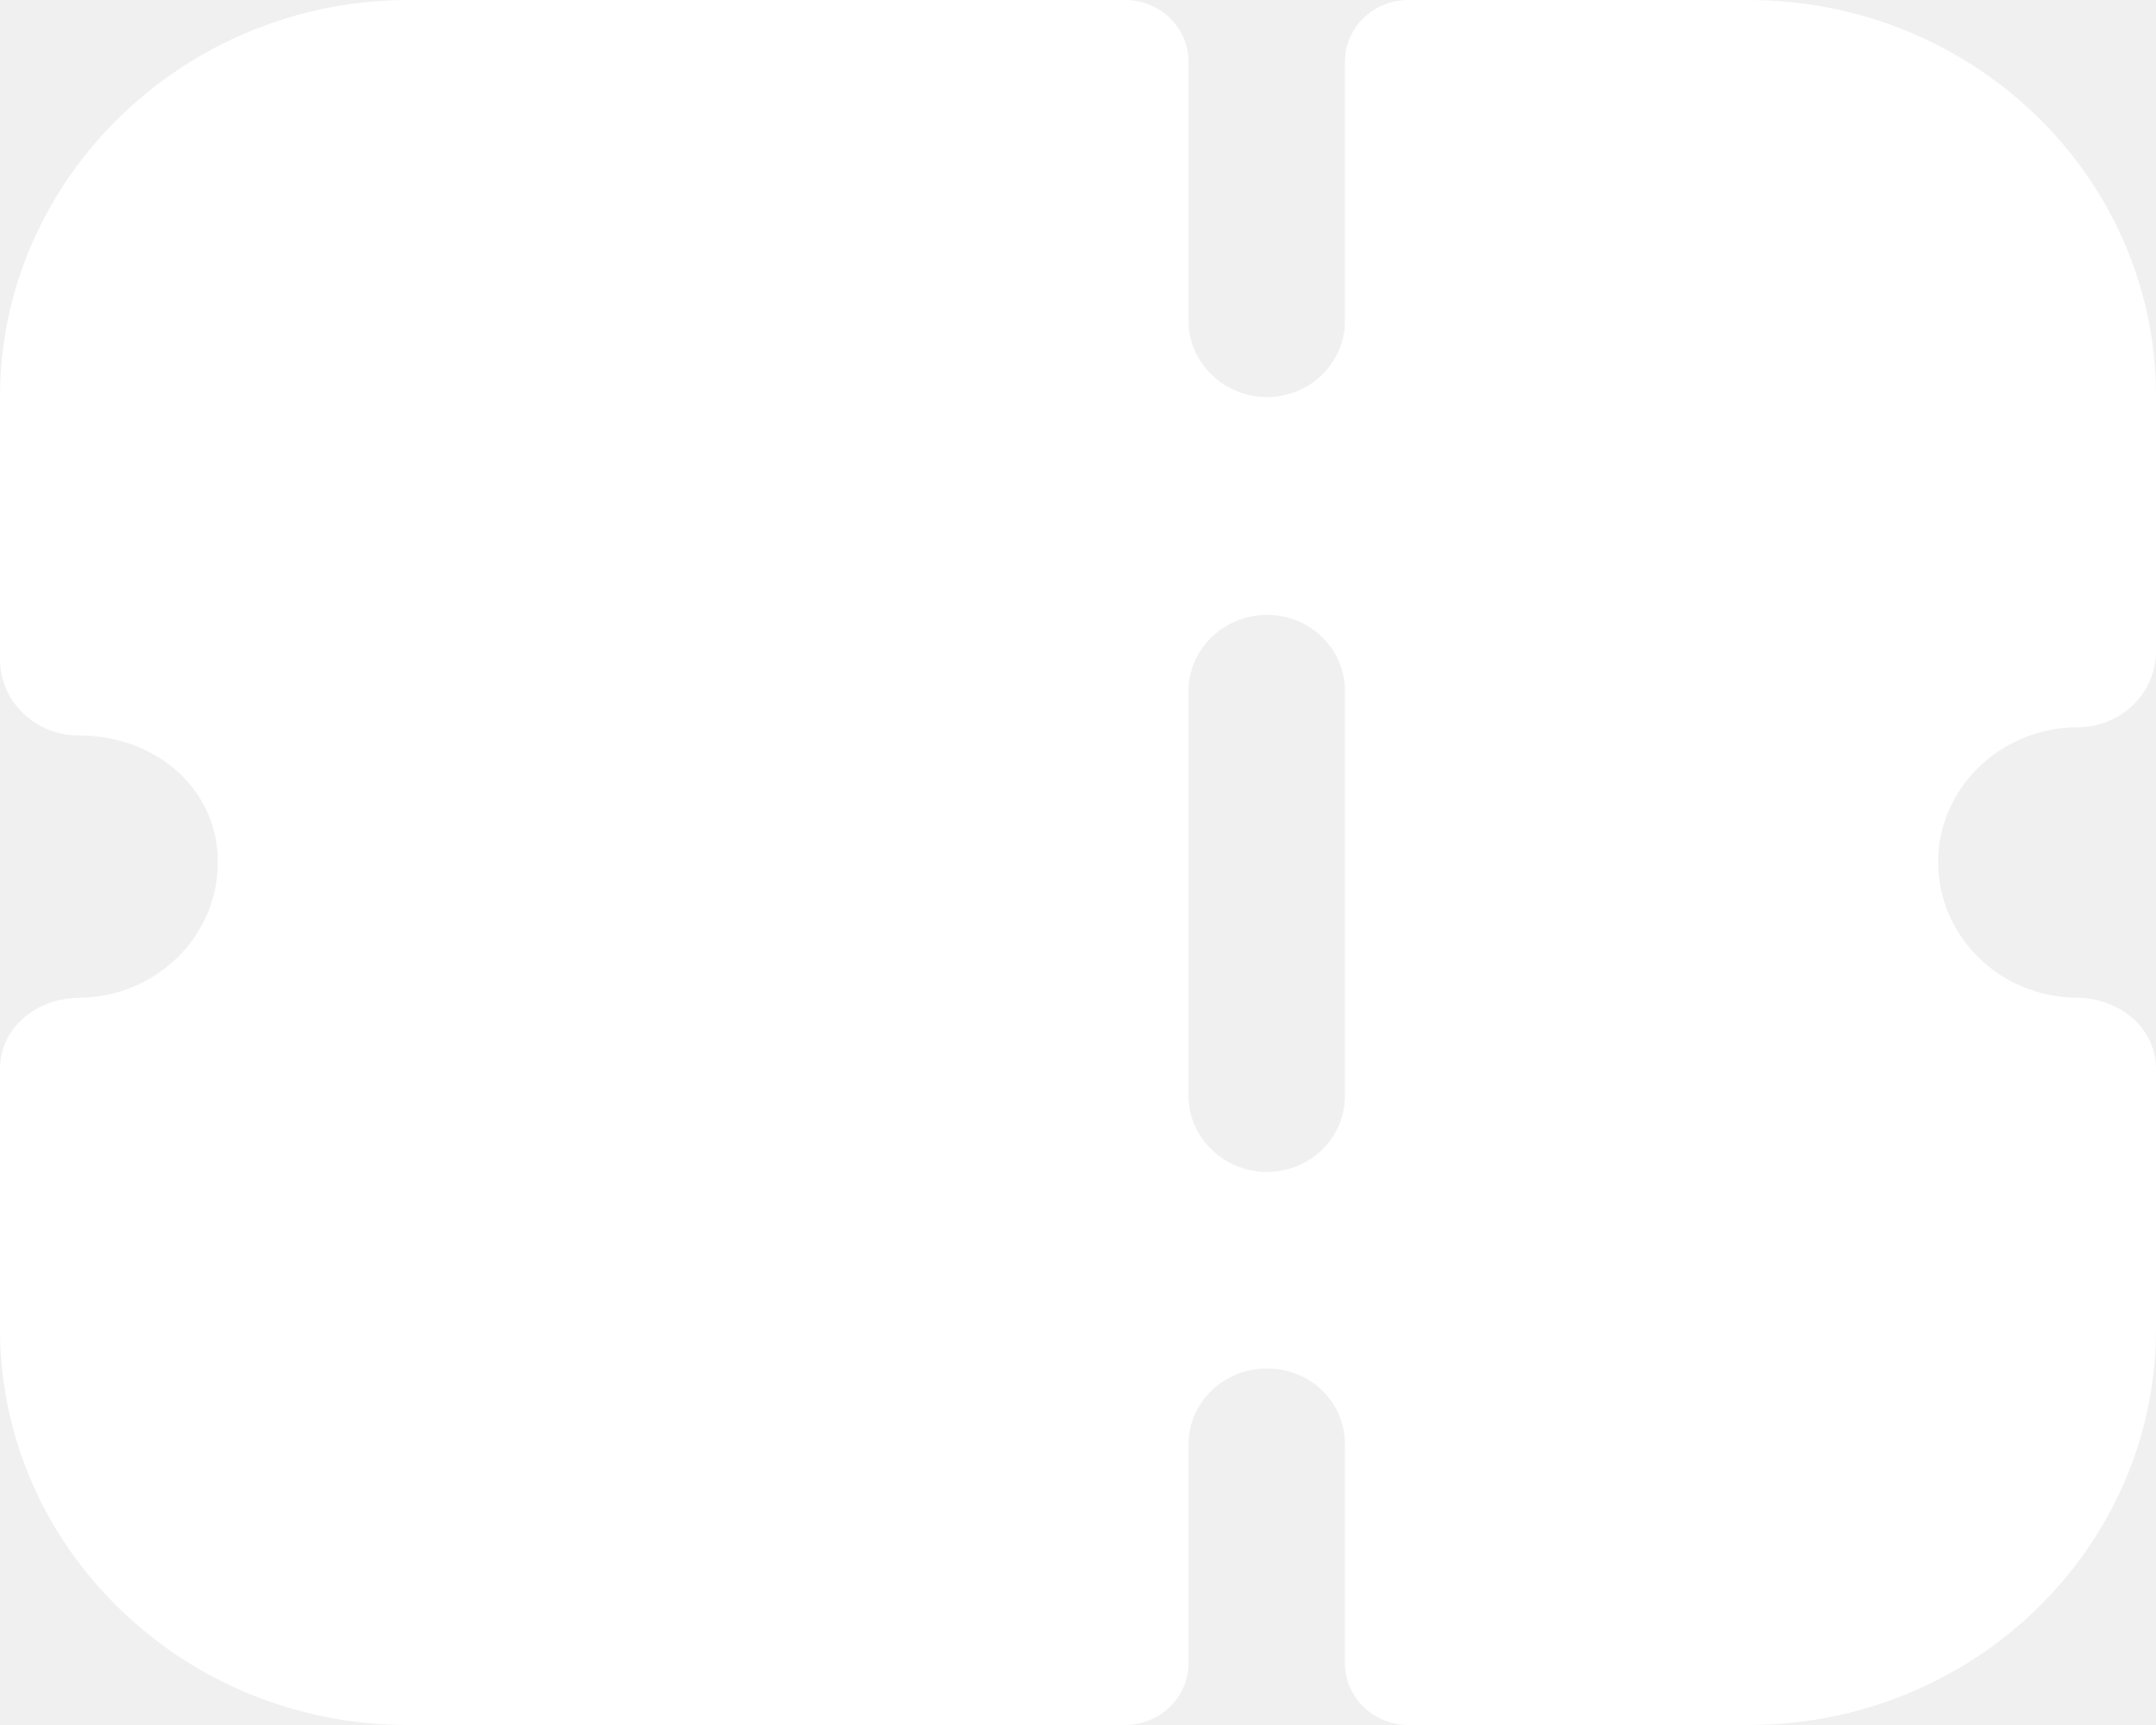
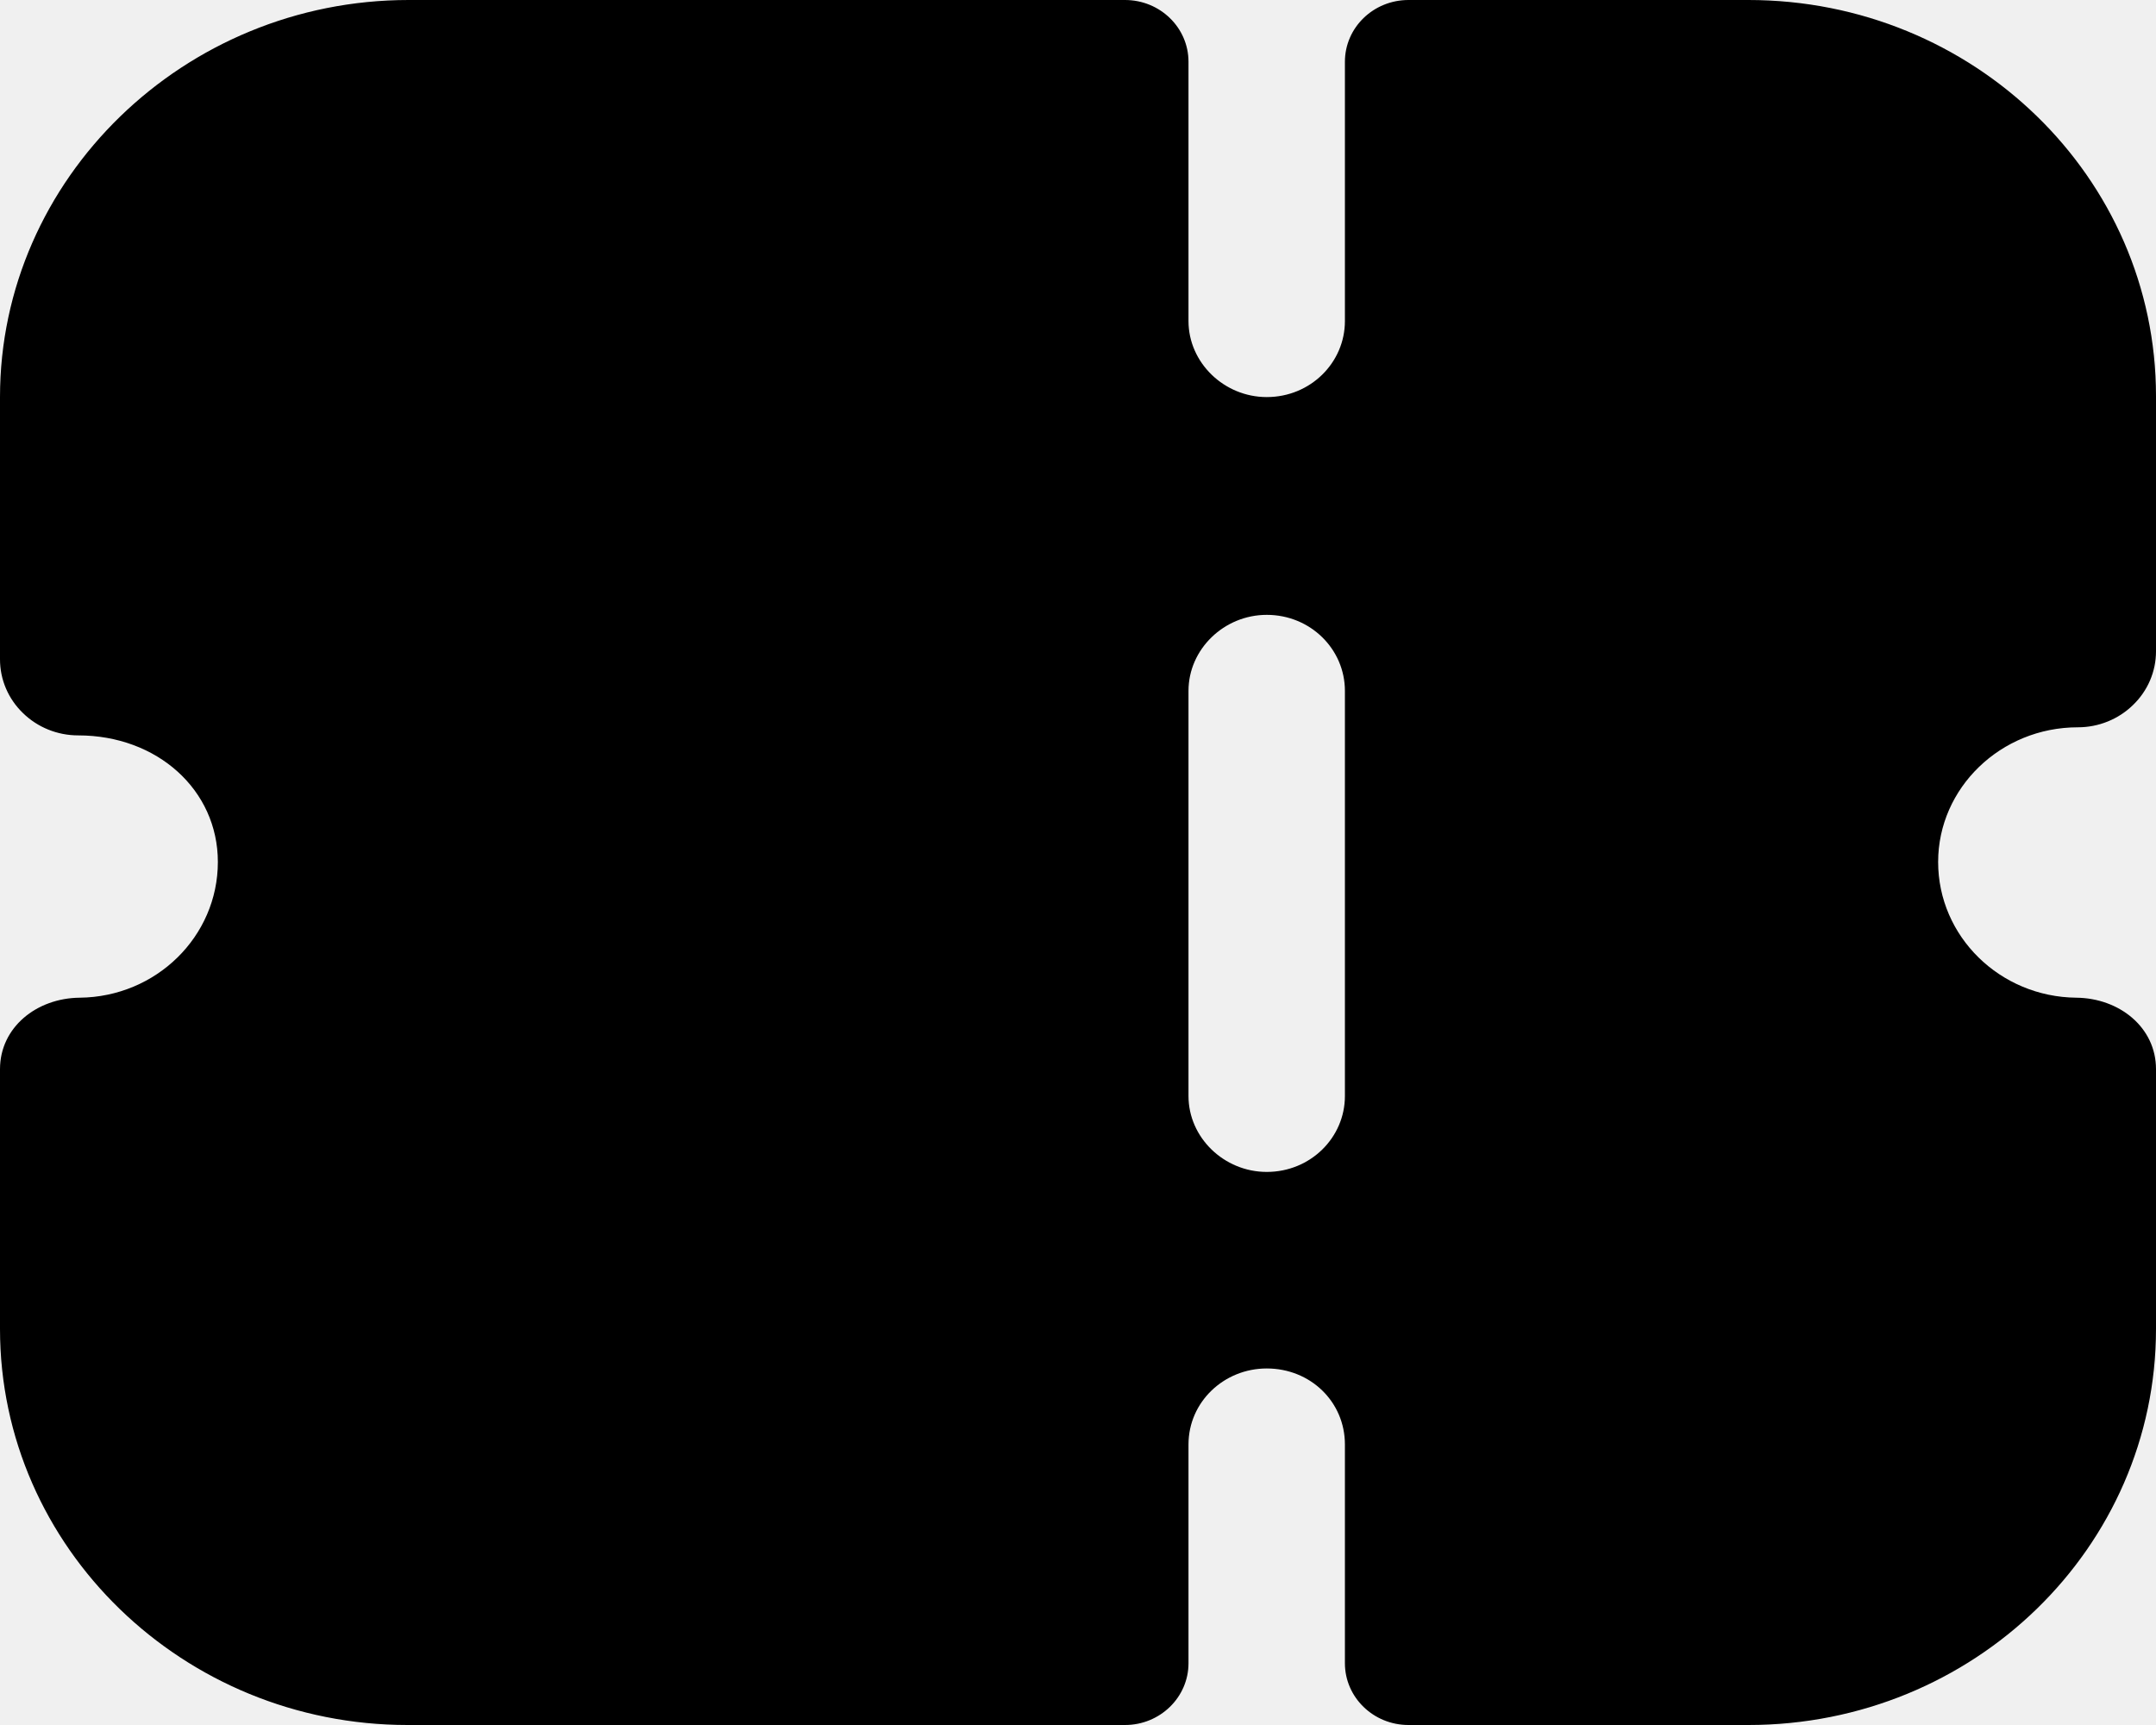
- <svg xmlns="http://www.w3.org/2000/svg" width="20" height="16" viewBox="0 0 20 16" fill="none">
-   <path fill-rule="evenodd" clip-rule="evenodd" d="M19.787 6.539C19.652 6.671 19.468 6.746 19.275 6.746C18.559 6.746 17.979 7.309 17.979 7.995C17.979 8.686 18.552 9.247 19.261 9.254C19.66 9.258 20 9.529 20 9.917V12.326C20 14.355 18.308 16 16.219 16H13.066C12.74 16 12.476 15.743 12.476 15.427V13.398C12.476 13.003 12.157 12.693 11.751 12.693C11.354 12.693 11.025 13.003 11.025 13.398V15.427C11.025 15.743 10.761 16 10.436 16H3.781C1.702 16 0 14.356 0 12.326V9.917C0 9.529 0.339 9.258 0.739 9.254C1.449 9.247 2.021 8.686 2.021 7.995C2.021 7.328 1.46 6.821 0.725 6.821C0.532 6.821 0.348 6.746 0.213 6.614C0.077 6.483 0 6.304 0 6.116V3.683C0 1.657 1.706 0 3.791 0H10.436C10.761 0 11.025 0.256 11.025 0.573V2.978C11.025 3.363 11.354 3.683 11.751 3.683C12.157 3.683 12.476 3.363 12.476 2.978V0.573C12.476 0.256 12.74 0 13.066 0H16.219C18.308 0 20 1.644 20 3.674V6.041C20 6.229 19.923 6.408 19.787 6.539ZM11.751 10.87C12.157 10.87 12.476 10.551 12.476 10.166V6.408C12.476 6.022 12.157 5.703 11.751 5.703C11.354 5.703 11.025 6.022 11.025 6.408V10.166C11.025 10.551 11.354 10.87 11.751 10.87Z" fill="white" />
+ <svg xmlns="http://www.w3.org/2000/svg" width="20" height="16" viewBox="0 0 20 16" fill="currentColor">
+   <path fill-rule="evenodd" clip-rule="evenodd" d="M19.787 6.539C19.652 6.671 19.468 6.746 19.275 6.746C18.559 6.746 17.979 7.309 17.979 7.995C17.979 8.686 18.552 9.247 19.261 9.254C19.66 9.258 20 9.529 20 9.917V12.326C20 14.355 18.308 16 16.219 16H13.066C12.74 16 12.476 15.743 12.476 15.427V13.398C12.476 13.003 12.157 12.693 11.751 12.693C11.354 12.693 11.025 13.003 11.025 13.398V15.427C11.025 15.743 10.761 16 10.436 16H3.781C1.702 16 0 14.356 0 12.326V9.917C0 9.529 0.339 9.258 0.739 9.254C1.449 9.247 2.021 8.686 2.021 7.995C2.021 7.328 1.46 6.821 0.725 6.821C0.532 6.821 0.348 6.746 0.213 6.614C0.077 6.483 0 6.304 0 6.116V3.683C0 1.657 1.706 0 3.791 0H10.436C10.761 0 11.025 0.256 11.025 0.573V2.978C11.025 3.363 11.354 3.683 11.751 3.683C12.157 3.683 12.476 3.363 12.476 2.978V0.573C12.476 0.256 12.74 0 13.066 0H16.219C18.308 0 20 1.644 20 3.674V6.041C20 6.229 19.923 6.408 19.787 6.539ZM11.751 10.87C12.157 10.87 12.476 10.551 12.476 10.166V6.408C12.476 6.022 12.157 5.703 11.751 5.703C11.354 5.703 11.025 6.022 11.025 6.408V10.166C11.025 10.551 11.354 10.87 11.751 10.87Z" fill="currentColor" />
</svg>
